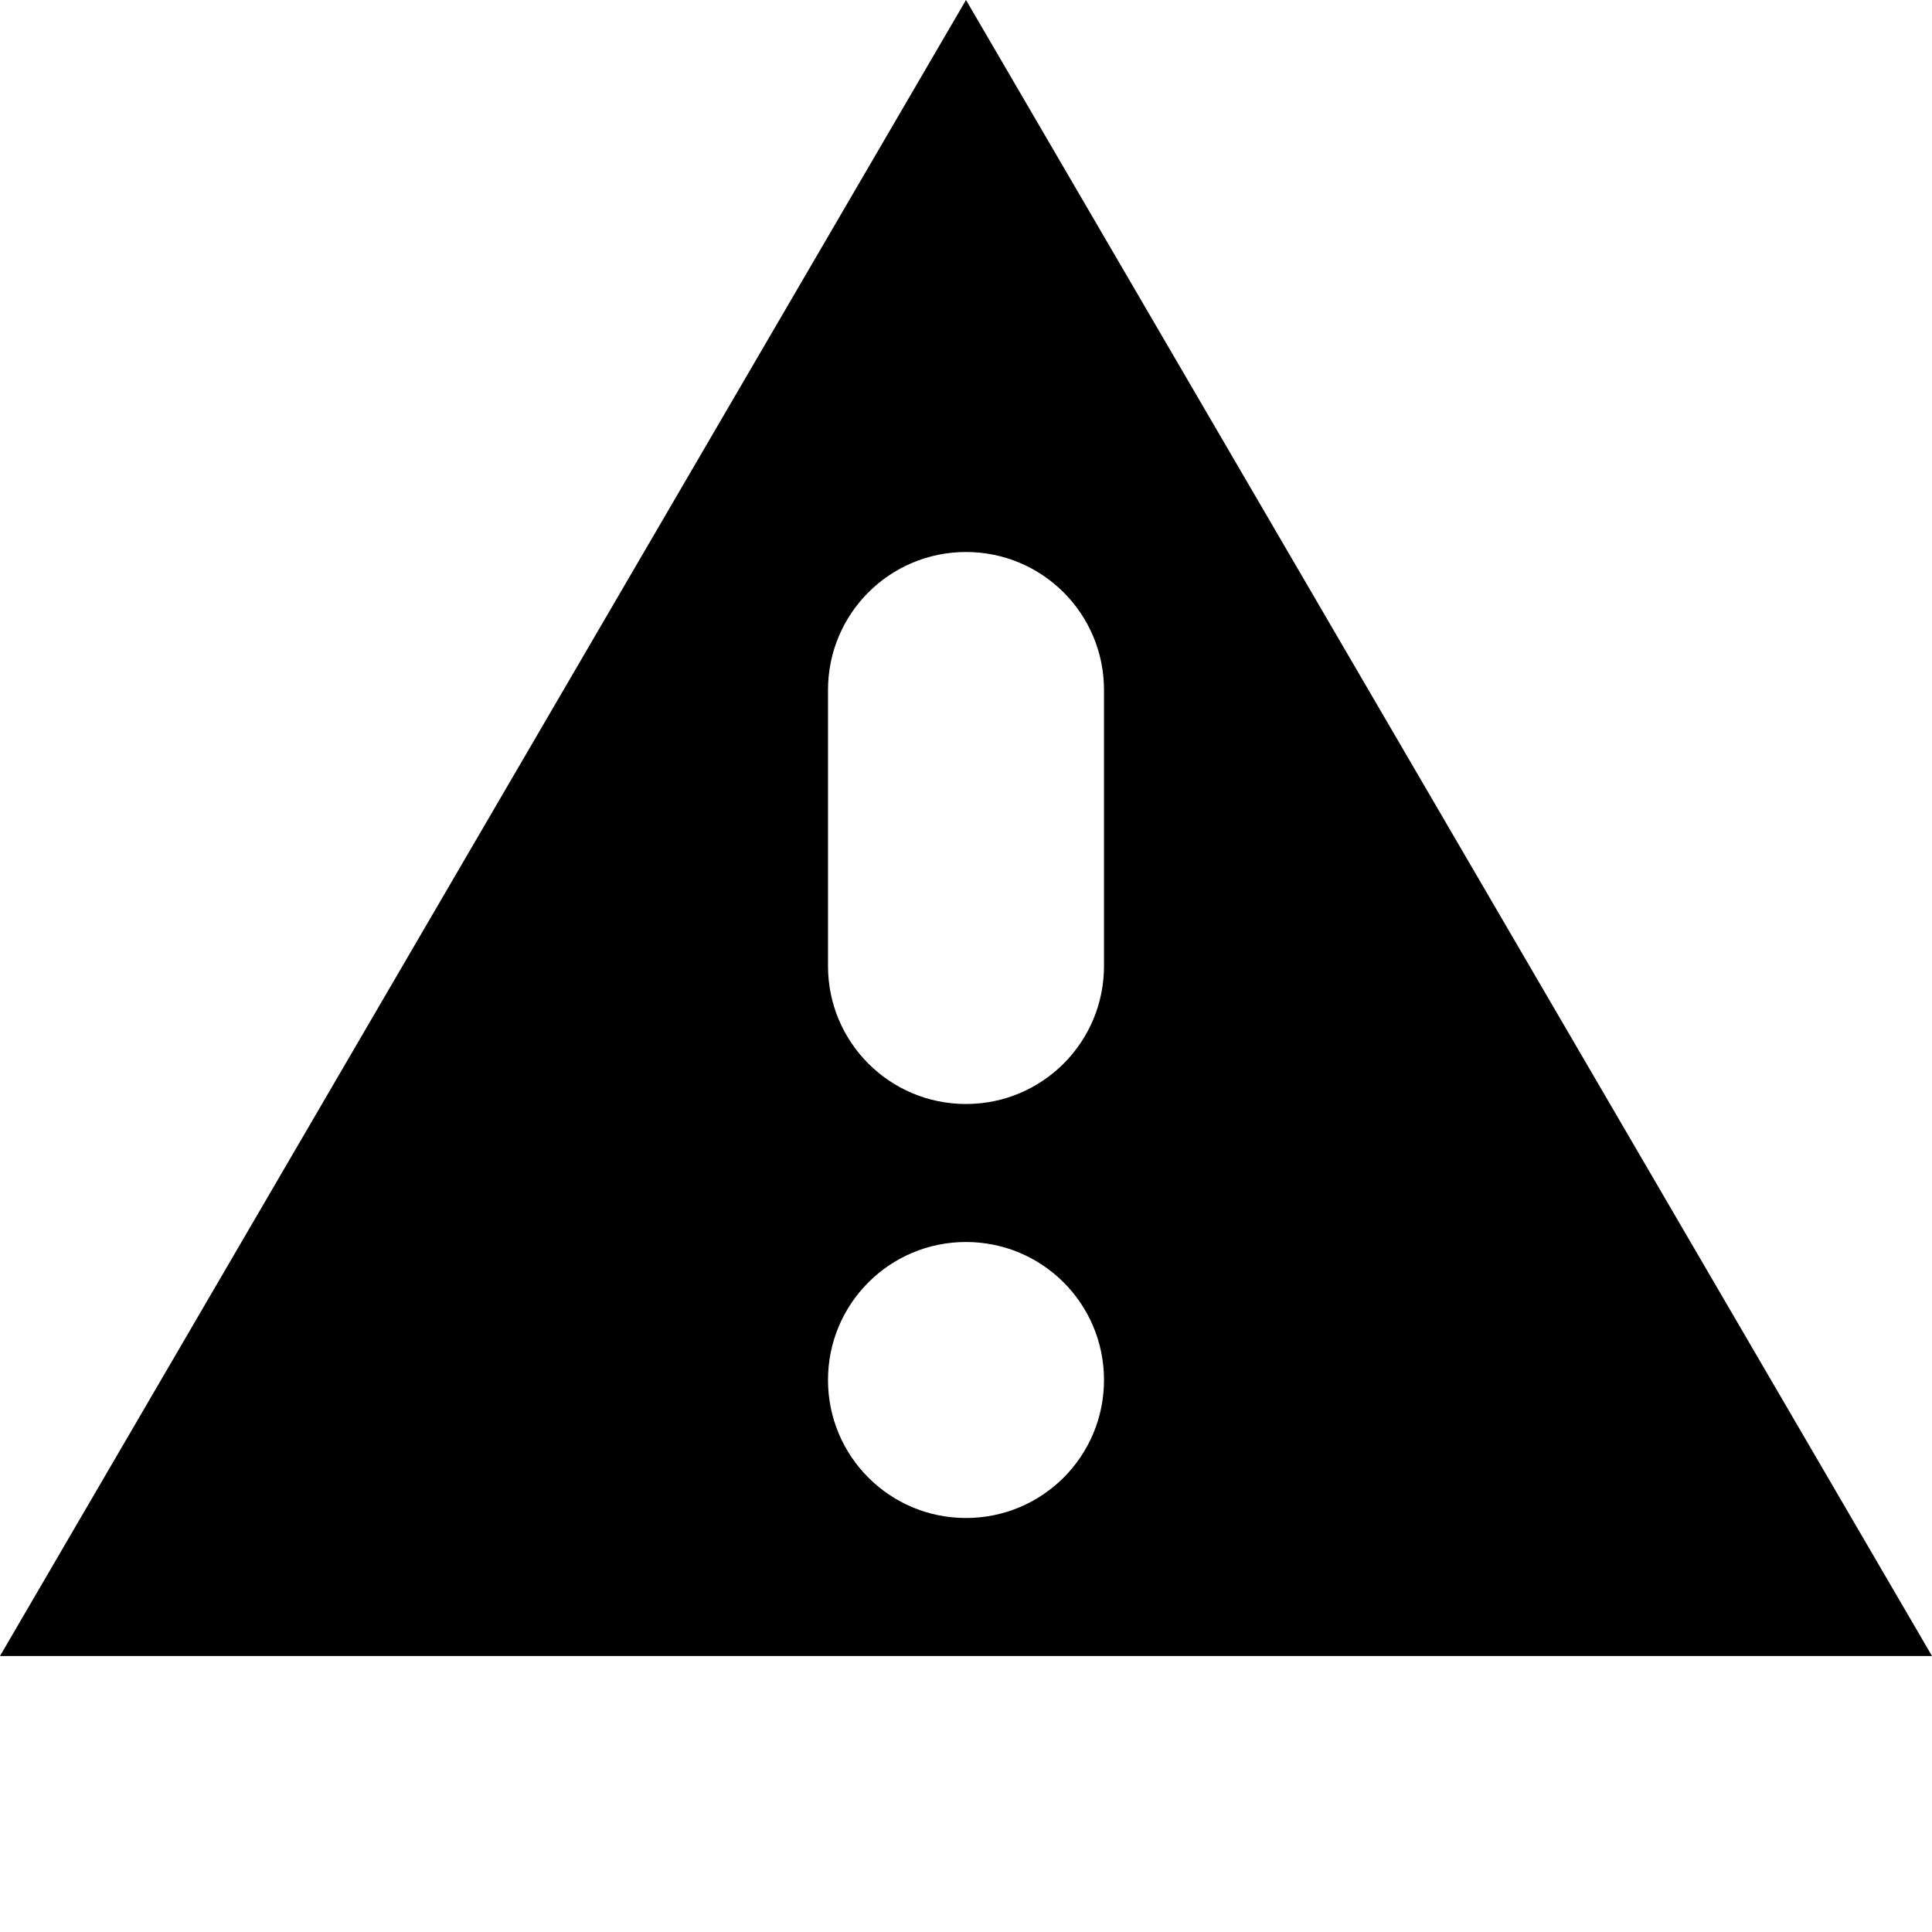
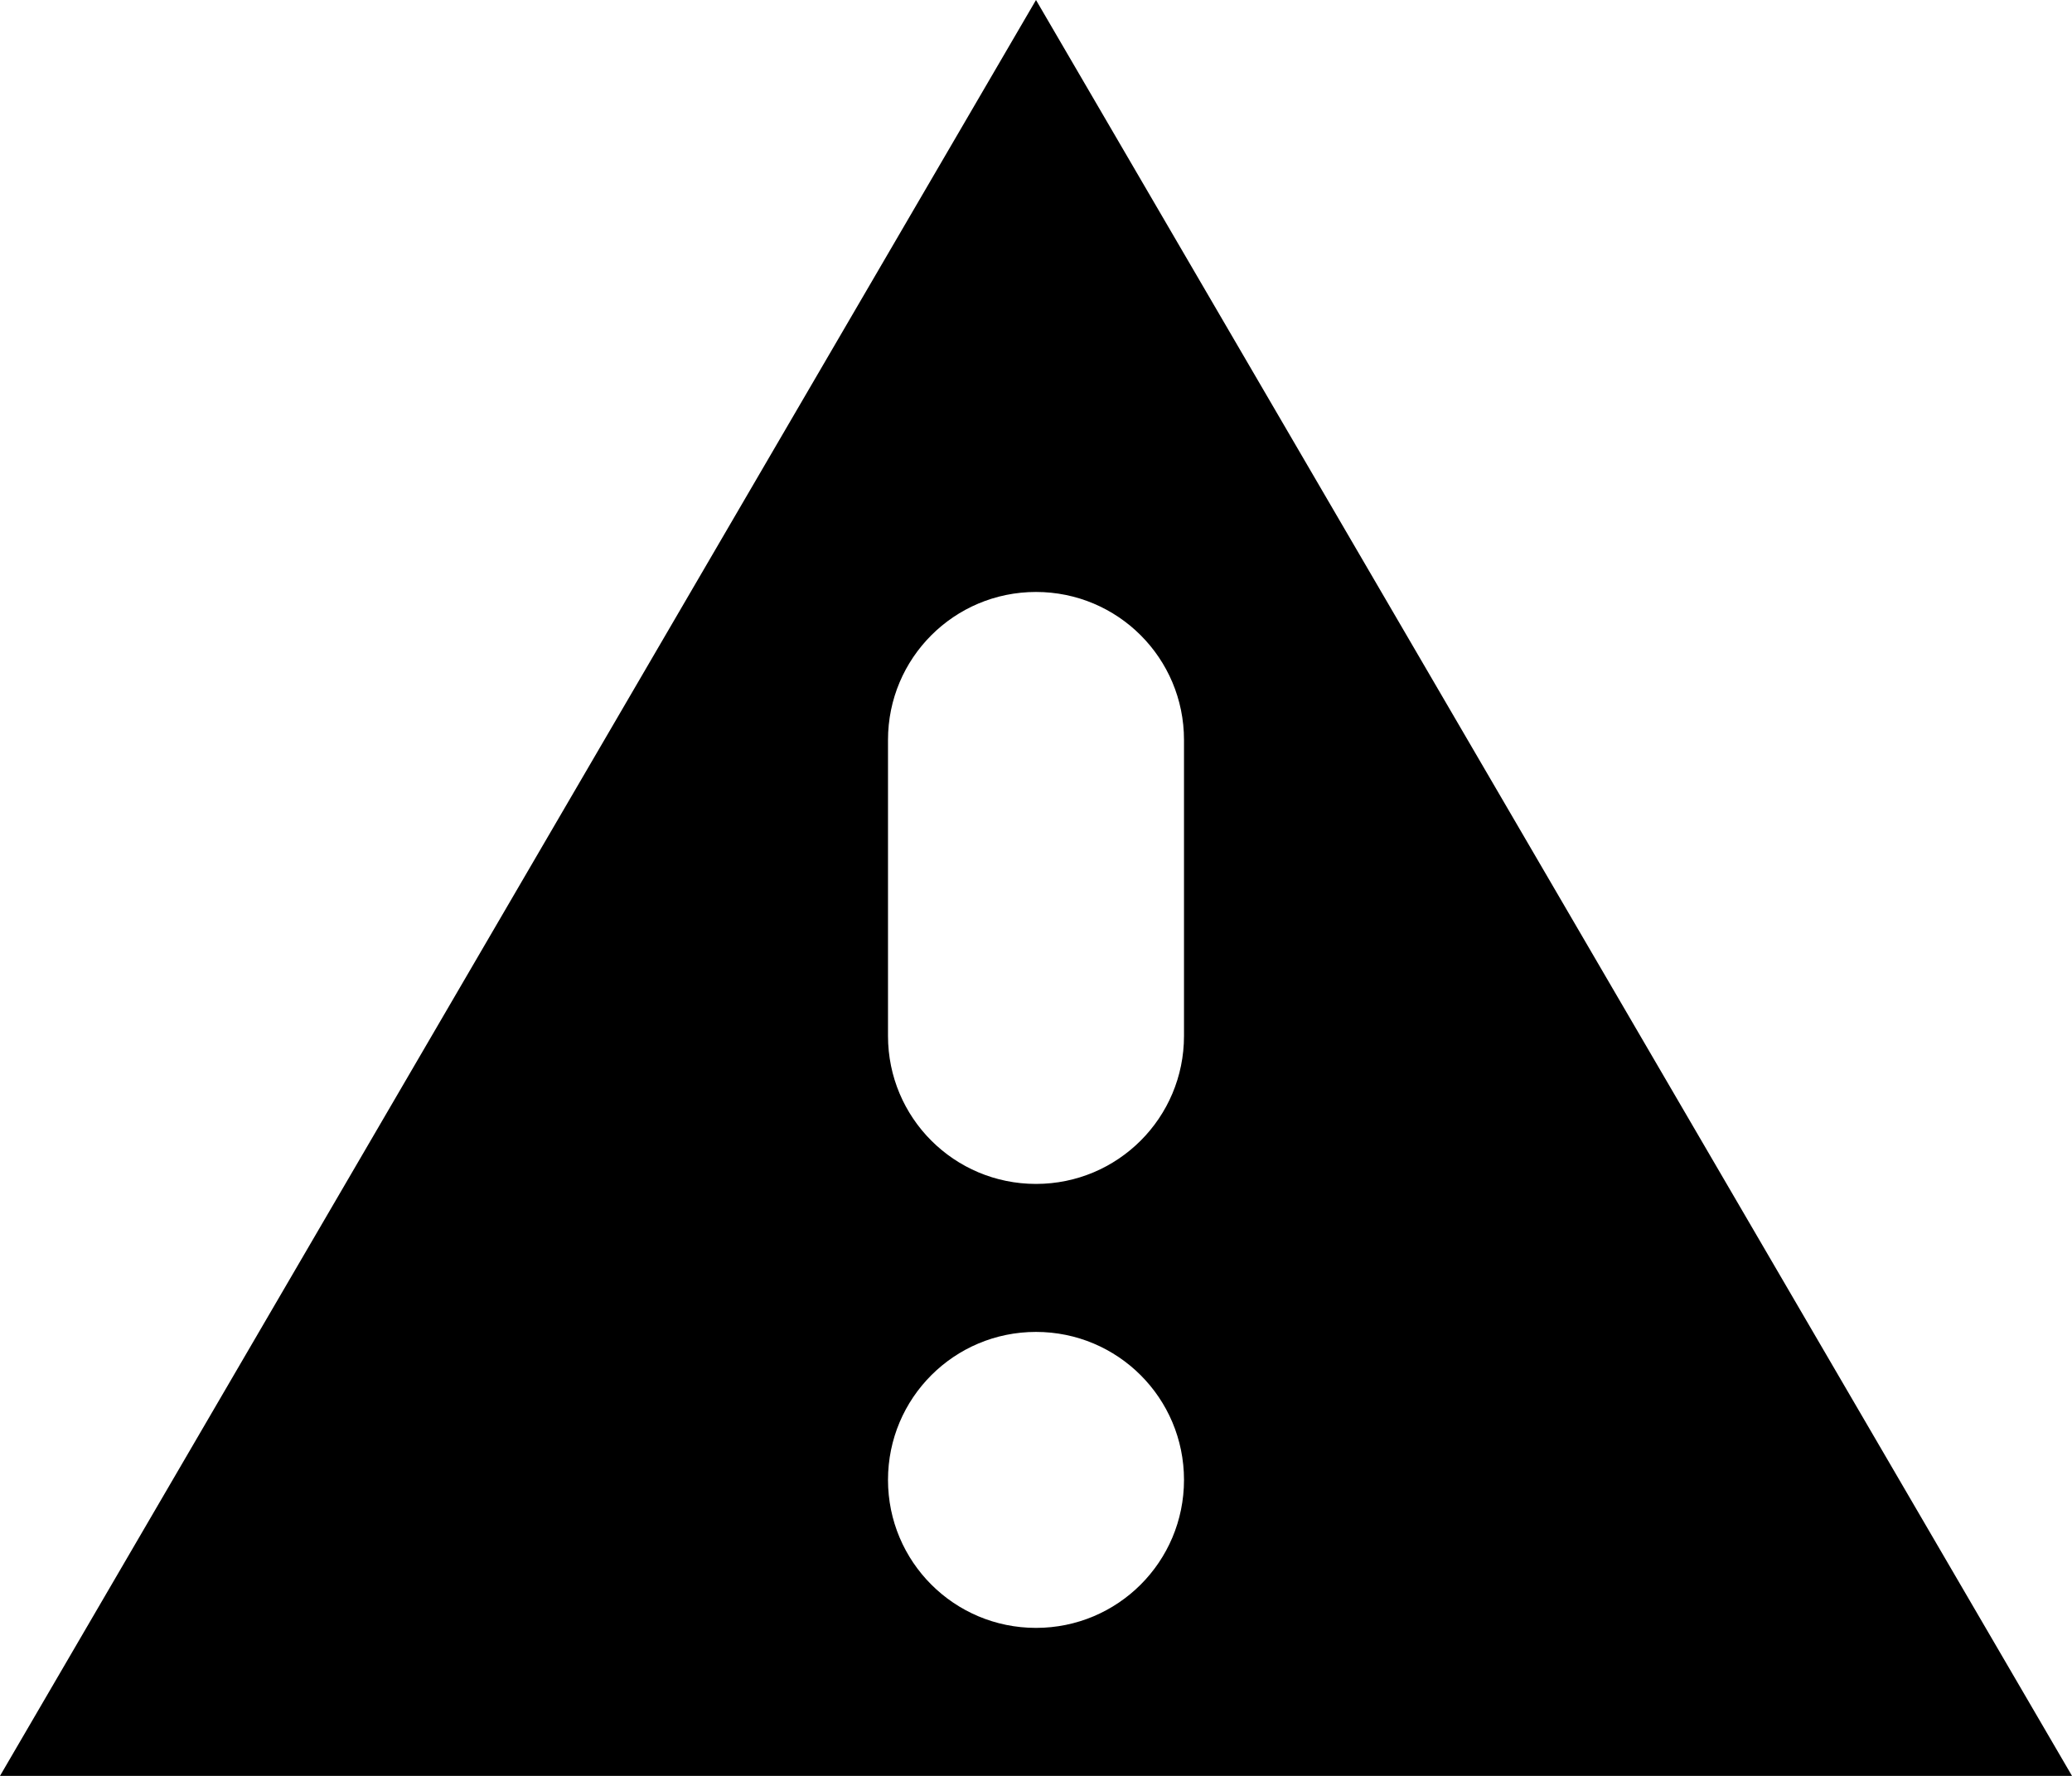
- <svg xmlns="http://www.w3.org/2000/svg" version="1.1" id="Layer_1" x="0px" y="0px" width="14px" height="14px" viewBox="0 0 14 14" style="enable-background:new 0 0 14 14;" xml:space="preserve">
-   <path d="M7,0L0,12h14L7,0z M7,11c-0.553,0-1-0.447-1-1s0.447-1,1-1c0.553,0,1,0.447,1,1S7.553,11,7,11z M7,8C6.447,8,6,7.553,6,7V5  c0-0.553,0.447-1,1-1c0.553,0,1,0.447,1,1v2C8,7.553,7.553,8,7,8z" />
+ <svg xmlns="http://www.w3.org/2000/svg" version="1.1" id="Layer_1" x="0px" y="0px" width="14px" height="12px" viewBox="0 0 14 12" style="enable-background:new 0 0 14 12;" xml:space="preserve">
+   <path d="M7,0L0,12h14L7,0z M7,11c-0.553,0-1-0.447-1-1s0.447-1,1-1s1,0.447,1,1S7.553,11,7,11z M7,8C6.447,8,6,7.553,6,7V5  c0-0.553,0.447-1,1-1s1,0.447,1,1v2C8,7.553,7.553,8,7,8z" />
+   <g>
+ </g>
+   <g>
+ </g>
+   <g>
+ </g>
+   <g>
+ </g>
+   <g>
+ </g>
+   <g>
+ </g>
+   <g>
+ </g>
+   <g>
+ </g>
+   <g>
+ </g>
+   <g>
+ </g>
+   <g>
+ </g>
+   <g>
+ </g>
+   <g>
+ </g>
+   <g>
+ </g>
+   <g>
+ </g>
</svg>
